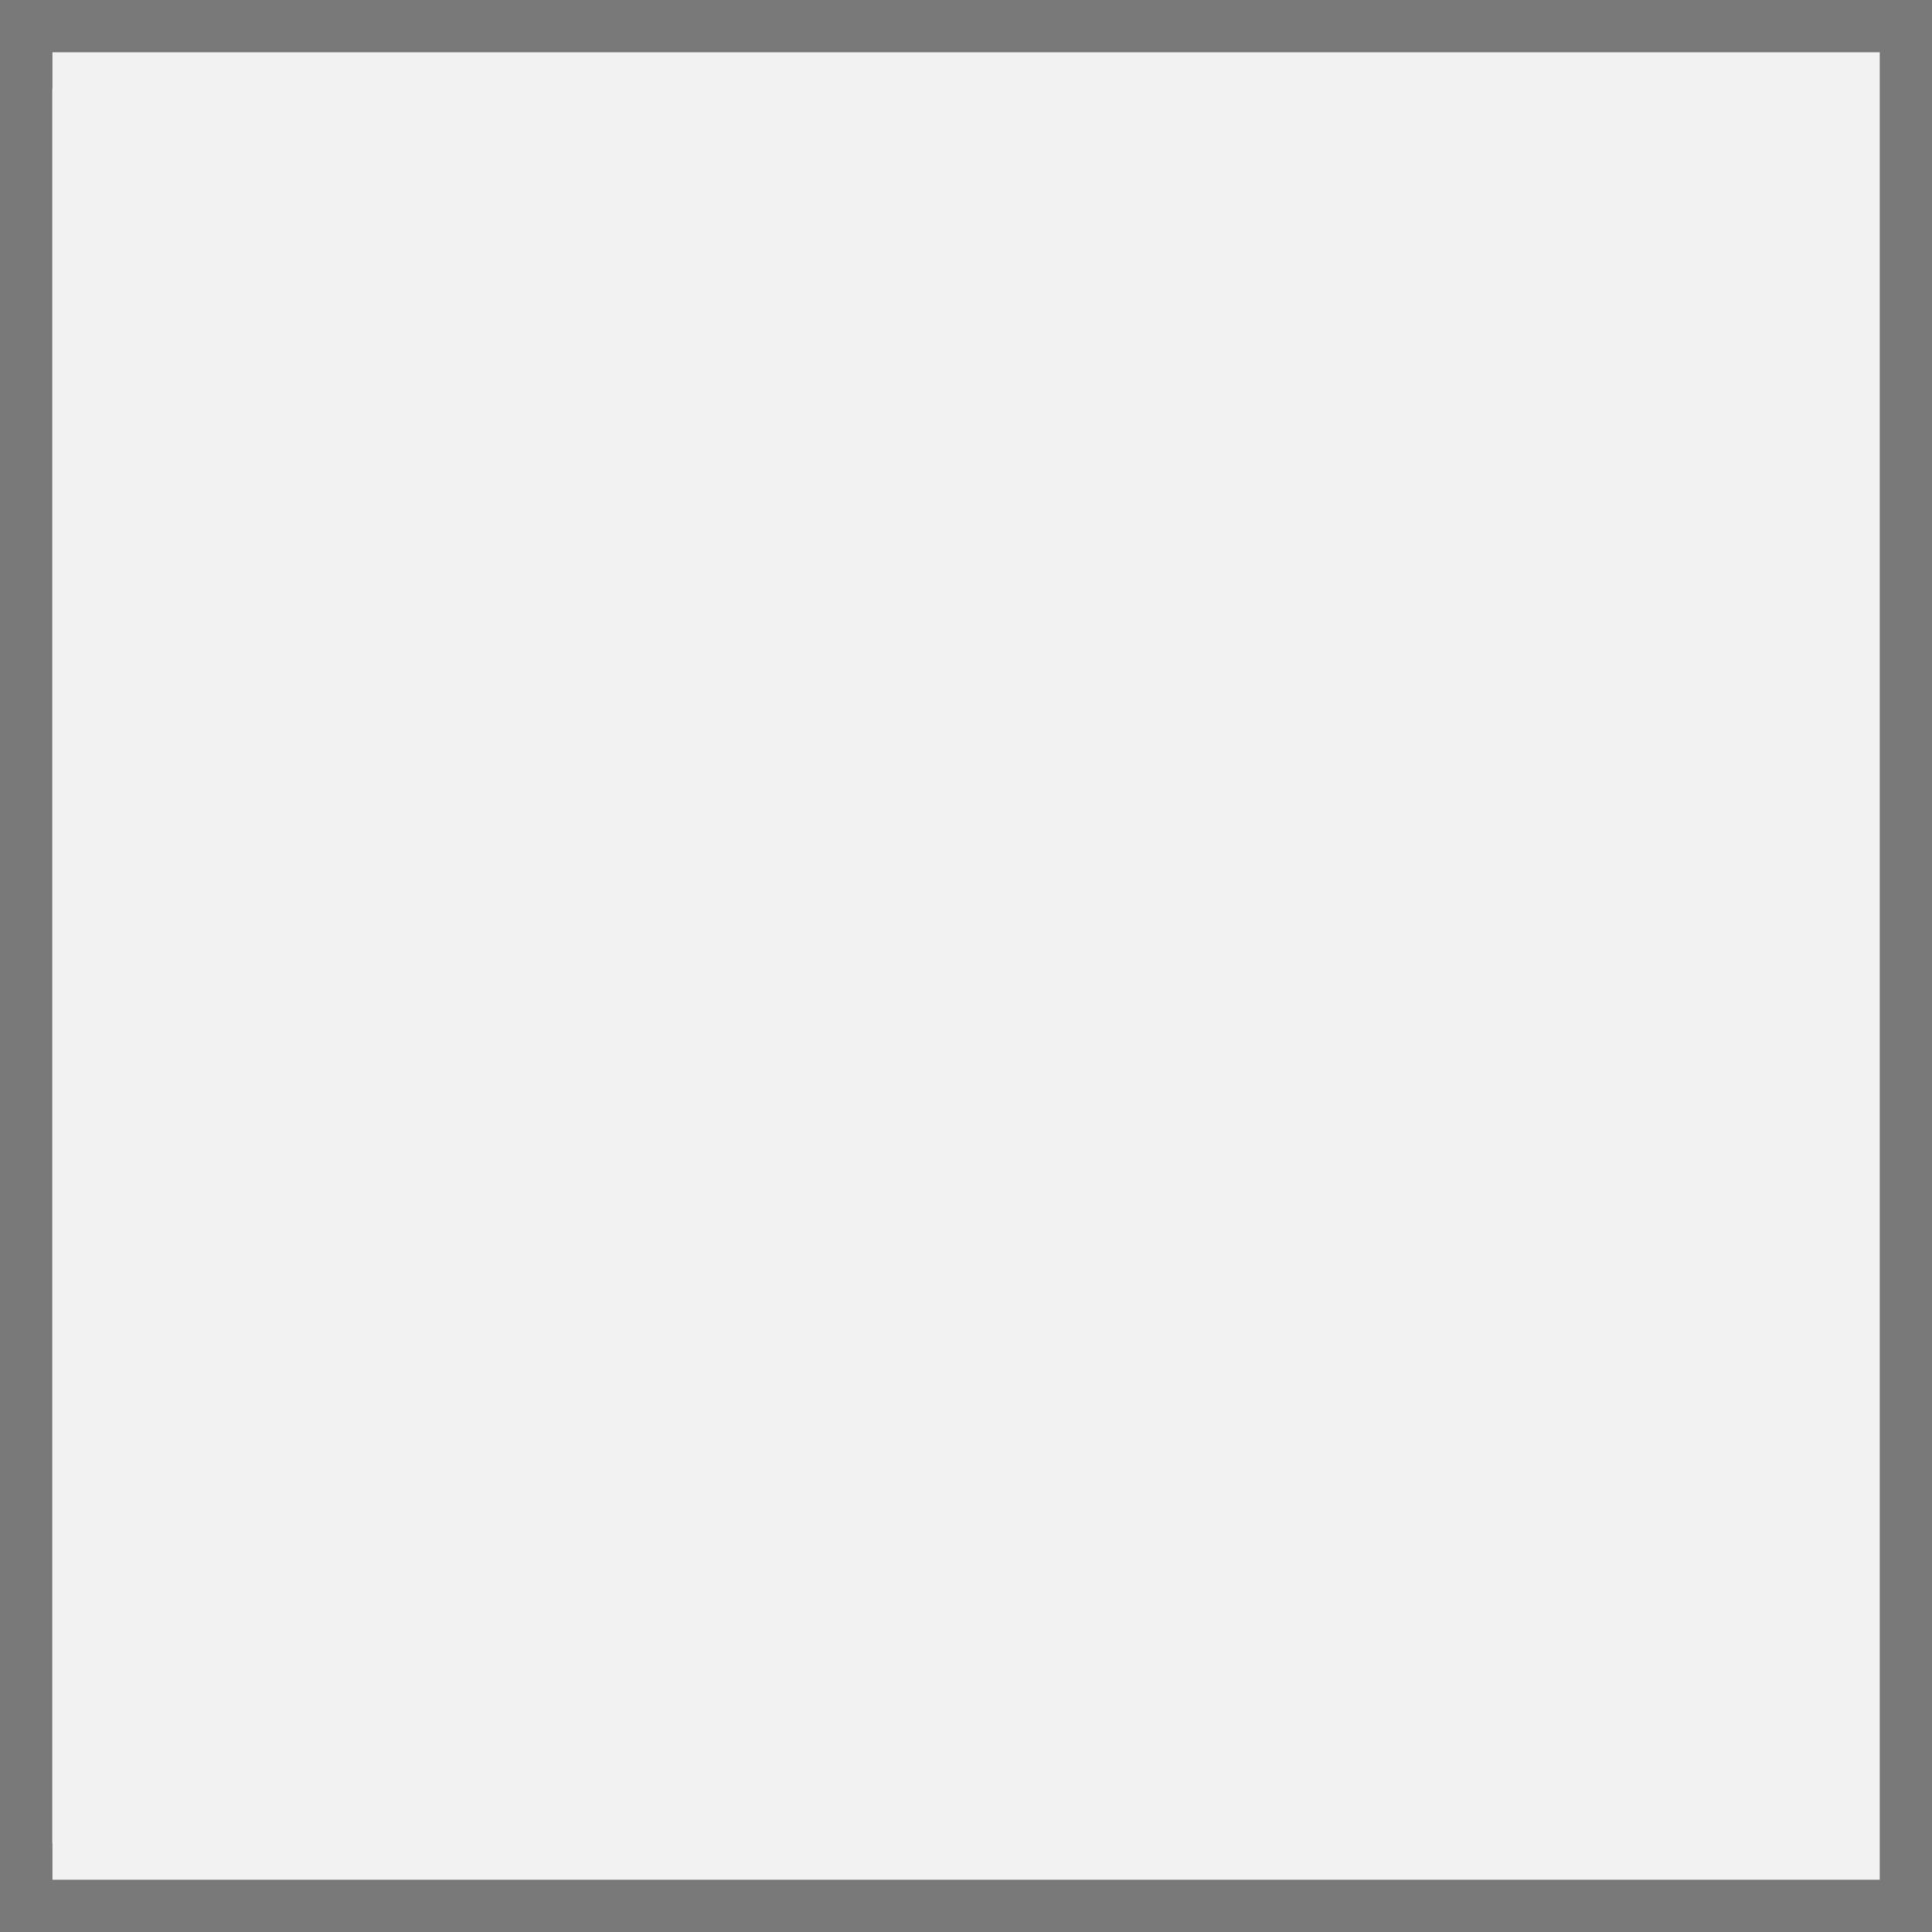
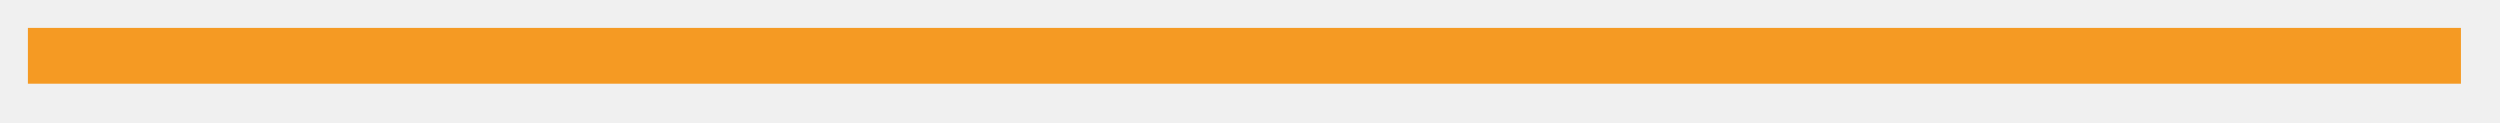
- <svg xmlns="http://www.w3.org/2000/svg" version="1.1" width="37px" height="37px">
-   <defs>
-     <mask fill="white" id="clip257">
-       <path d="M 447 1071  L 484 1071  L 484 1111  L 447 1111  Z M 446 1072  L 483 1072  L 483 1109  L 446 1109  Z " fill-rule="evenodd" />
-     </mask>
-   </defs>
-   <g transform="matrix(1 0 0 1 -446 -1072 )">
-     <path d="M 446.5 1072.5  L 482.5 1072.5  L 482.5 1108.5  L 446.5 1108.5  L 446.5 1072.5  Z " fill-rule="nonzero" fill="#f2f2f2" stroke="none" />
-     <path d="M 446.5 1072.5  L 482.5 1072.5  L 482.5 1108.5  L 446.5 1108.5  L 446.5 1072.5  Z " stroke-width="1" stroke="#797979" fill="none" />
-     <path d="M 446.354 1072.354  L 482.646 1108.646  M 482.646 1072.354  L 446.354 1108.646  " stroke-width="1" stroke="#797979" fill="none" mask="url(#clip257)" />
+ <svg xmlns="http://www.w3.org/2000/svg" version="1.1" width="224px" height="11px">
+   <g transform="matrix(1 0 0 1 -29.5 -337.5 )">
+     <path d="M 32 342.5  L 250 342.5  " stroke-width="5" stroke="#f59a23" fill="none" />
  </g>
</svg>
